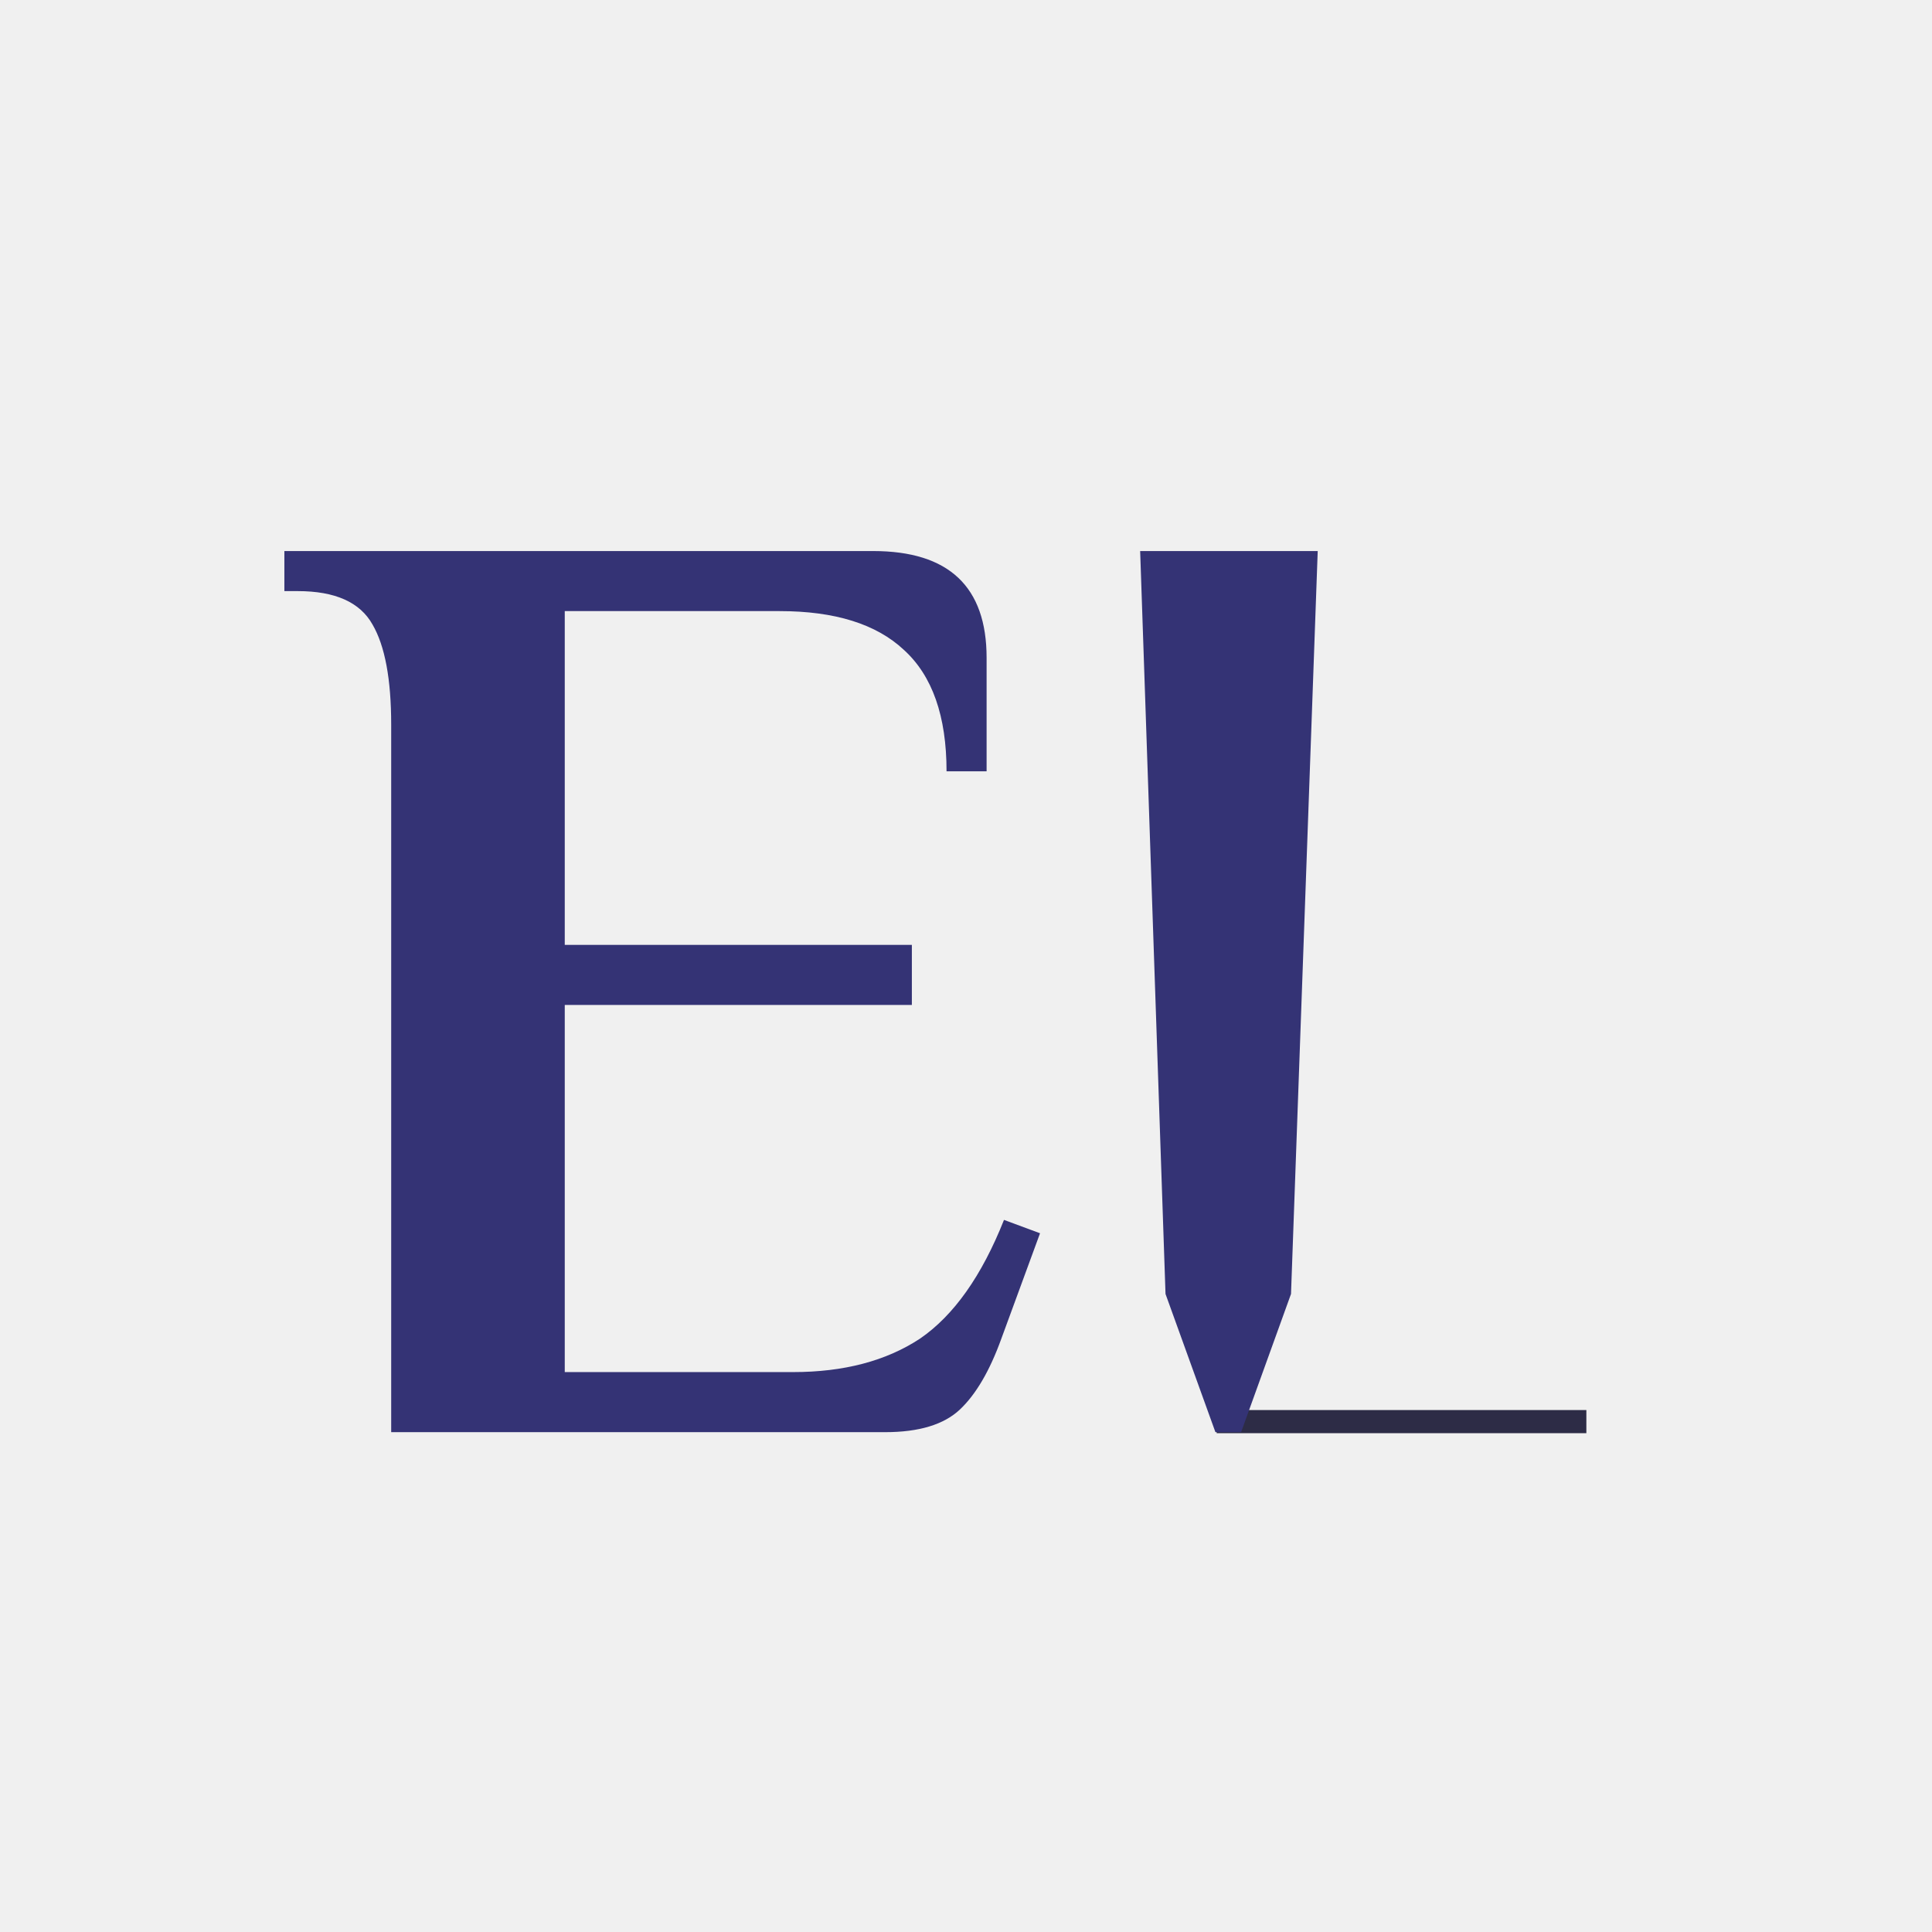
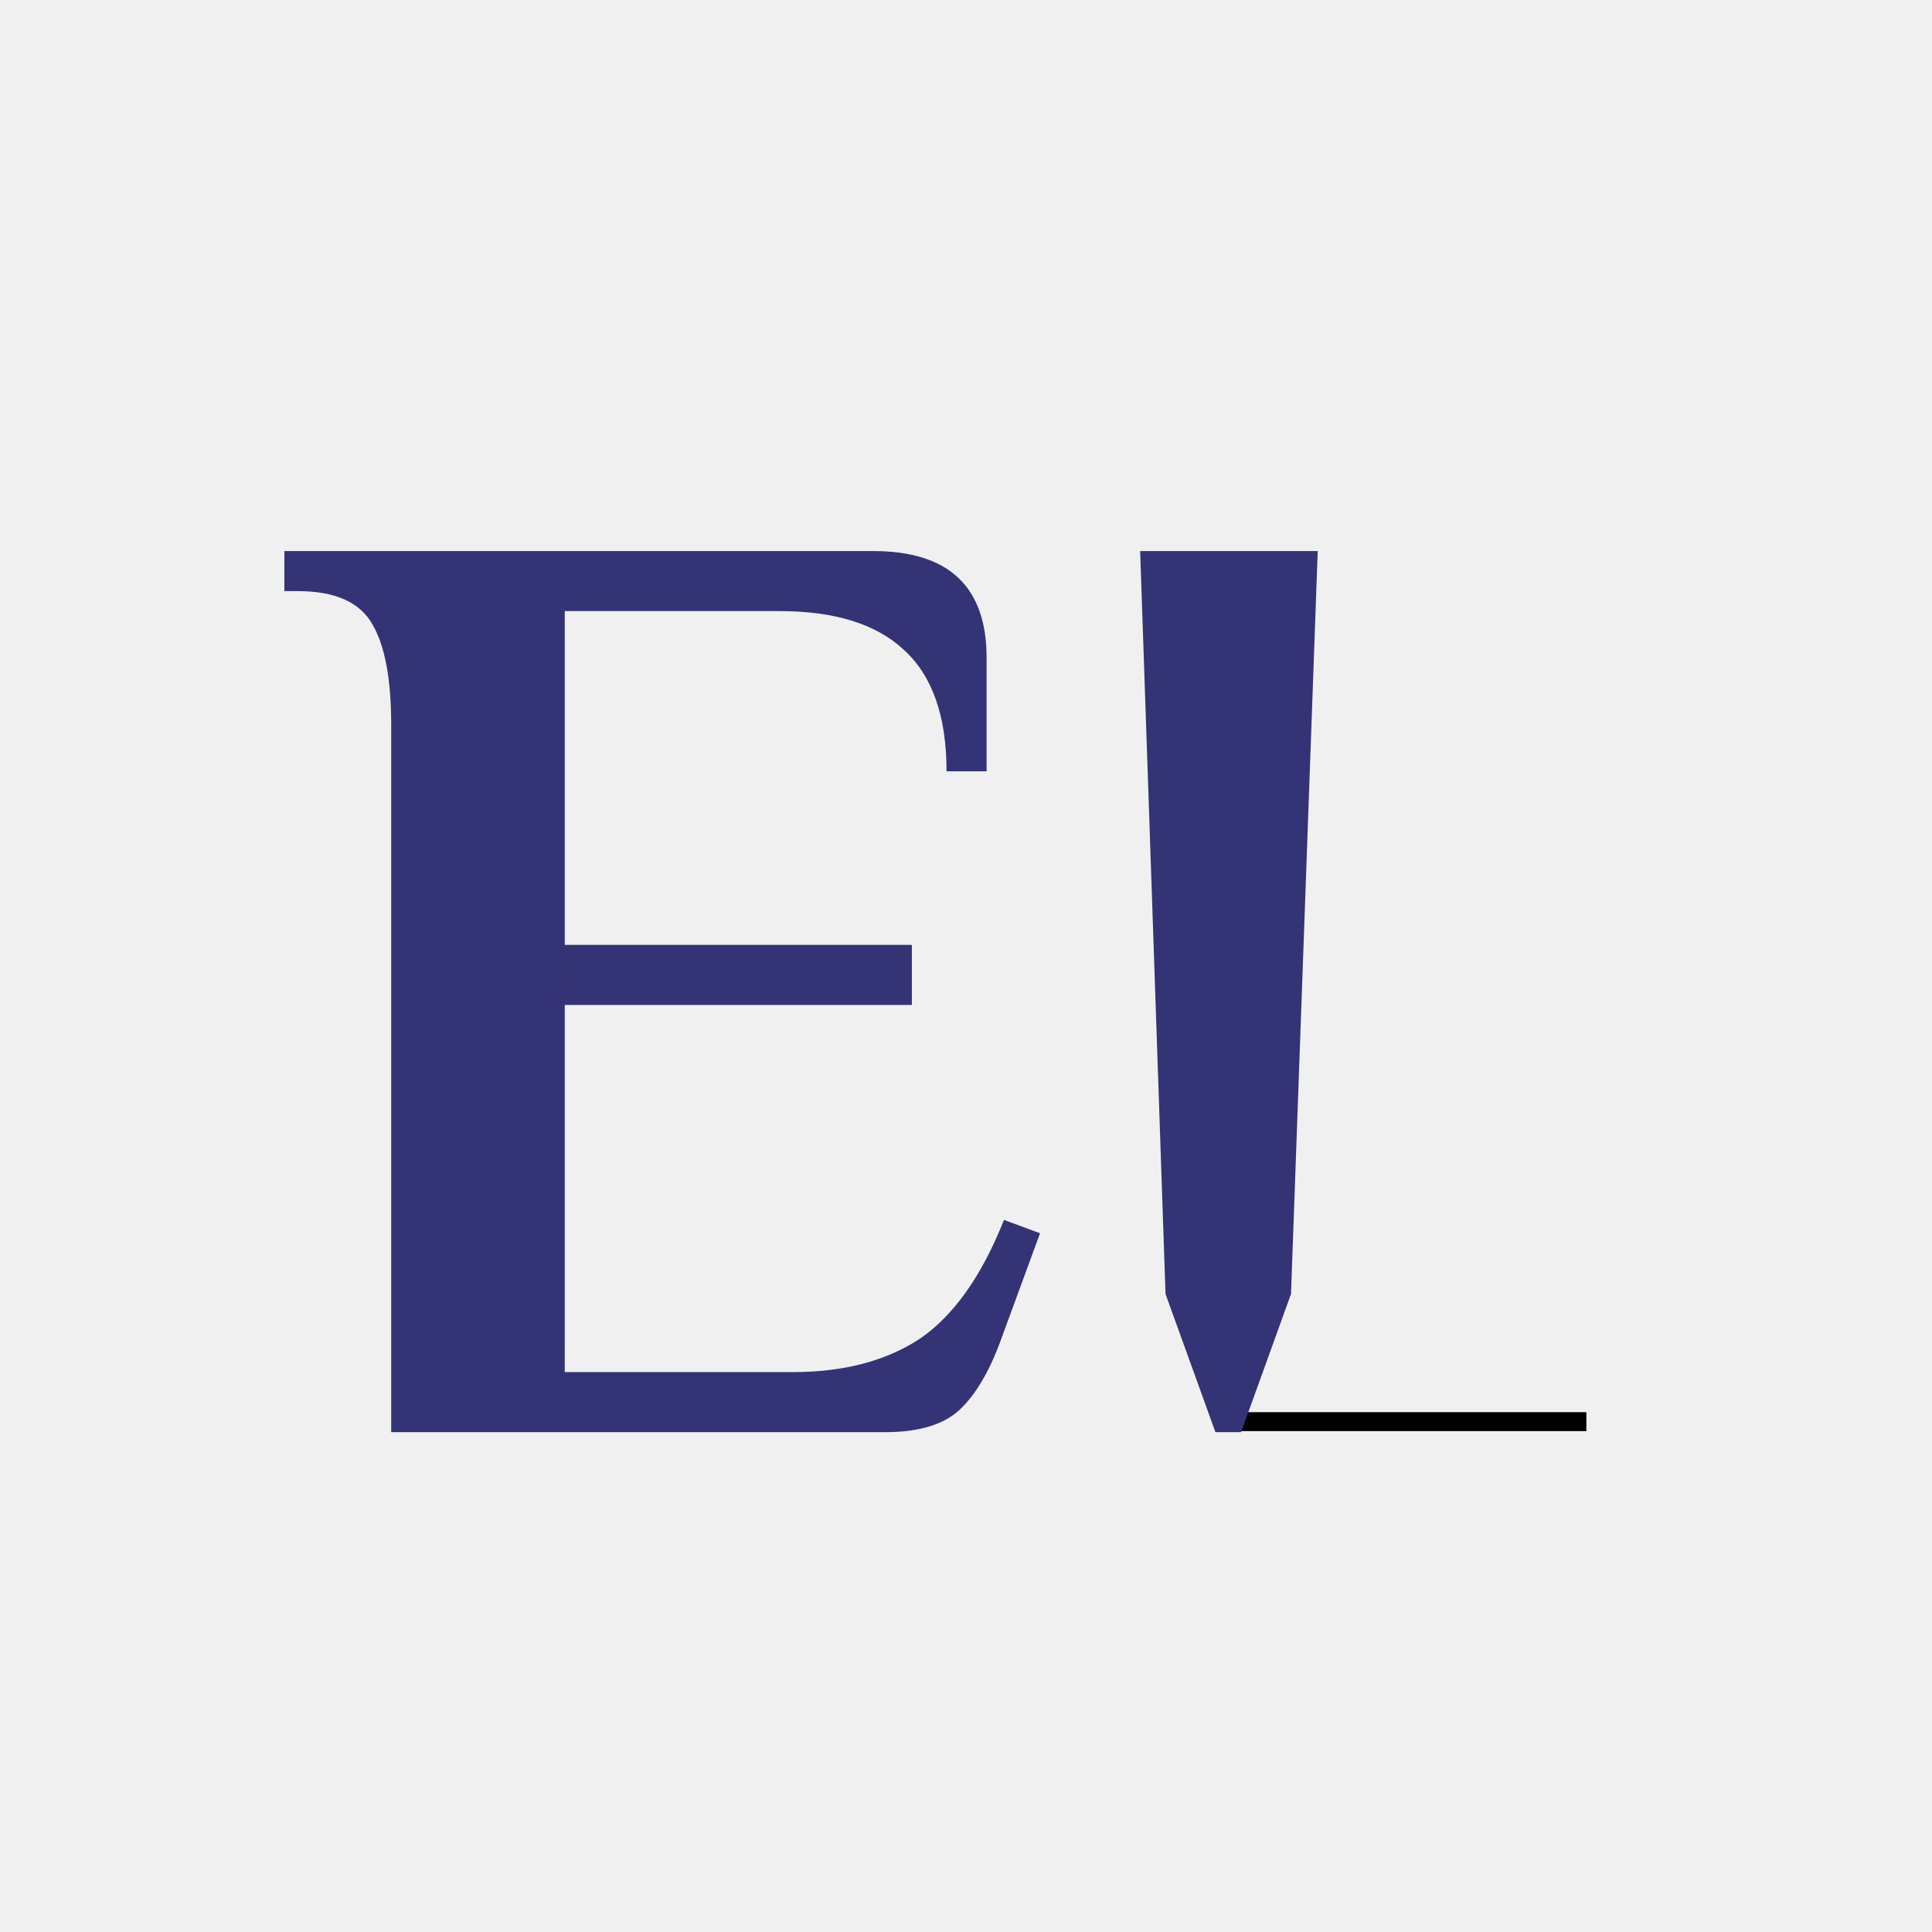
<svg xmlns="http://www.w3.org/2000/svg" width="102.104mm" height="102.104mm" viewBox="0 0 102.104 102.104" version="1.1" id="svg8">
+   <style>
+     path {
+       fill: #000;
+       stroke: #000;
+     }
+ 
+     @media(prefers-color-scheme: dark) {
+       path {
+         fill: #fff;
+         stroke: #fff;
+       }
+     }
+   </style>
  <defs id="defs2">
    <rect x="73.282" y="53.726" width="54.217" height="59.958" id="rect18" />
    <rect x="35.643" y="52.809" width="88.051" height="170.828" id="rect12" />
  </defs>
  <g id="layer1" transform="translate(-70.90285,-45.24353)">
    <text xml:space="preserve" id="text16" style="font-style:normal;font-weight:normal;font-size:10.583px;line-height:1.25;font-family:sans-serif;white-space:pre;shape-inside:url(#rect18);fill:#000000;fill-opacity:1;stroke:none;" />
    <g id="g872" transform="translate(1.537323,-29.90673)">
-       <path style="fill:#343375;fill-opacity:1;stroke:#2d2c46;stroke-width:1.223;stroke-linecap:round;stroke-linejoin:miter;stroke-miterlimit:4;stroke-dasharray:none;stroke-opacity:1" d="m 133.666,150.282 h 19.537 z" id="path866" />
+       <path d="m 133.666,150.282 h 19.537 z" id="path866" />
      <g aria-label="E!" transform="translate(47.69439,32.51542)" id="text10" style="font-style:normal;font-variant:normal;font-weight:normal;font-stretch:normal;font-size:50.8px;line-height:0;font-family:Philosopher;-inkscape-font-specification:Philosopher;white-space:pre;shape-inside:url(#rect12);fill:#343375;fill-opacity:1;stroke:none;stroke-width:4.5;stroke-miterlimit:4;stroke-dasharray:none;stroke-opacity:1">
        <path d="m 42.345,80.93 q 0,-3.598 -0.988,-5.292 -0.988,-1.764 -3.951,-1.764 h -0.706 v -2.117 h 31.115 q 5.997,0 5.997,5.644 v 5.997 h -2.117 q 0,-4.374 -2.258,-6.421 -2.187,-2.046 -6.562,-2.046 H 51.518 v 17.639 h 18.344 v 3.175 H 51.518 v 19.403 h 12.065 q 4.022,0 6.703,-1.764 2.681,-1.834 4.445,-6.279 l 1.905,0.706 -2.046,5.574 q -0.917,2.54 -2.187,3.739 -1.27,1.199 -3.951,1.199 H 42.345 Z" style="font-style:normal;font-variant:normal;font-weight:bold;font-stretch:normal;font-size:70.556px;line-height:1.25em;font-family:Philosopher;-inkscape-font-specification:'Philosopher Bold';fill:#343375;fill-opacity:1;stroke:none;stroke-width:4.5;stroke-miterlimit:4;stroke-dasharray:none;stroke-opacity:1" id="path855" />
        <path id="path863" style="font-style:normal;font-variant:normal;font-weight:bold;font-stretch:normal;font-size:70.556px;line-height:1.25em;font-family:Philosopher;-inkscape-font-specification:'Philosopher Bold';fill:#343375;fill-opacity:1;stroke:none;stroke-width:17.008;stroke-miterlimit:4;stroke-dasharray:none;stroke-opacity:1" d="m 489.908,394.104 5.066,148.387 9.969,27.609 c 1.956,-0.005 3.474,-0.005 5.133,-0.01 L 520.041,542.49 525.375,394.103 Z" transform="matrix(0.2645833,0,0,0.2645833,-47.69438,-32.51542)" />
      </g>
    </g>
    <rect style="fill:none;fill-opacity:1;stroke:#2d2c46;stroke-width:1.246;stroke-linecap:round;stroke-linejoin:miter;stroke-miterlimit:4;stroke-dasharray:none;stroke-dashoffset:0;stroke-opacity:0" id="rect874" width="94.858" height="94.858" x="74.526" y="48.867" />
  </g>
</svg>
